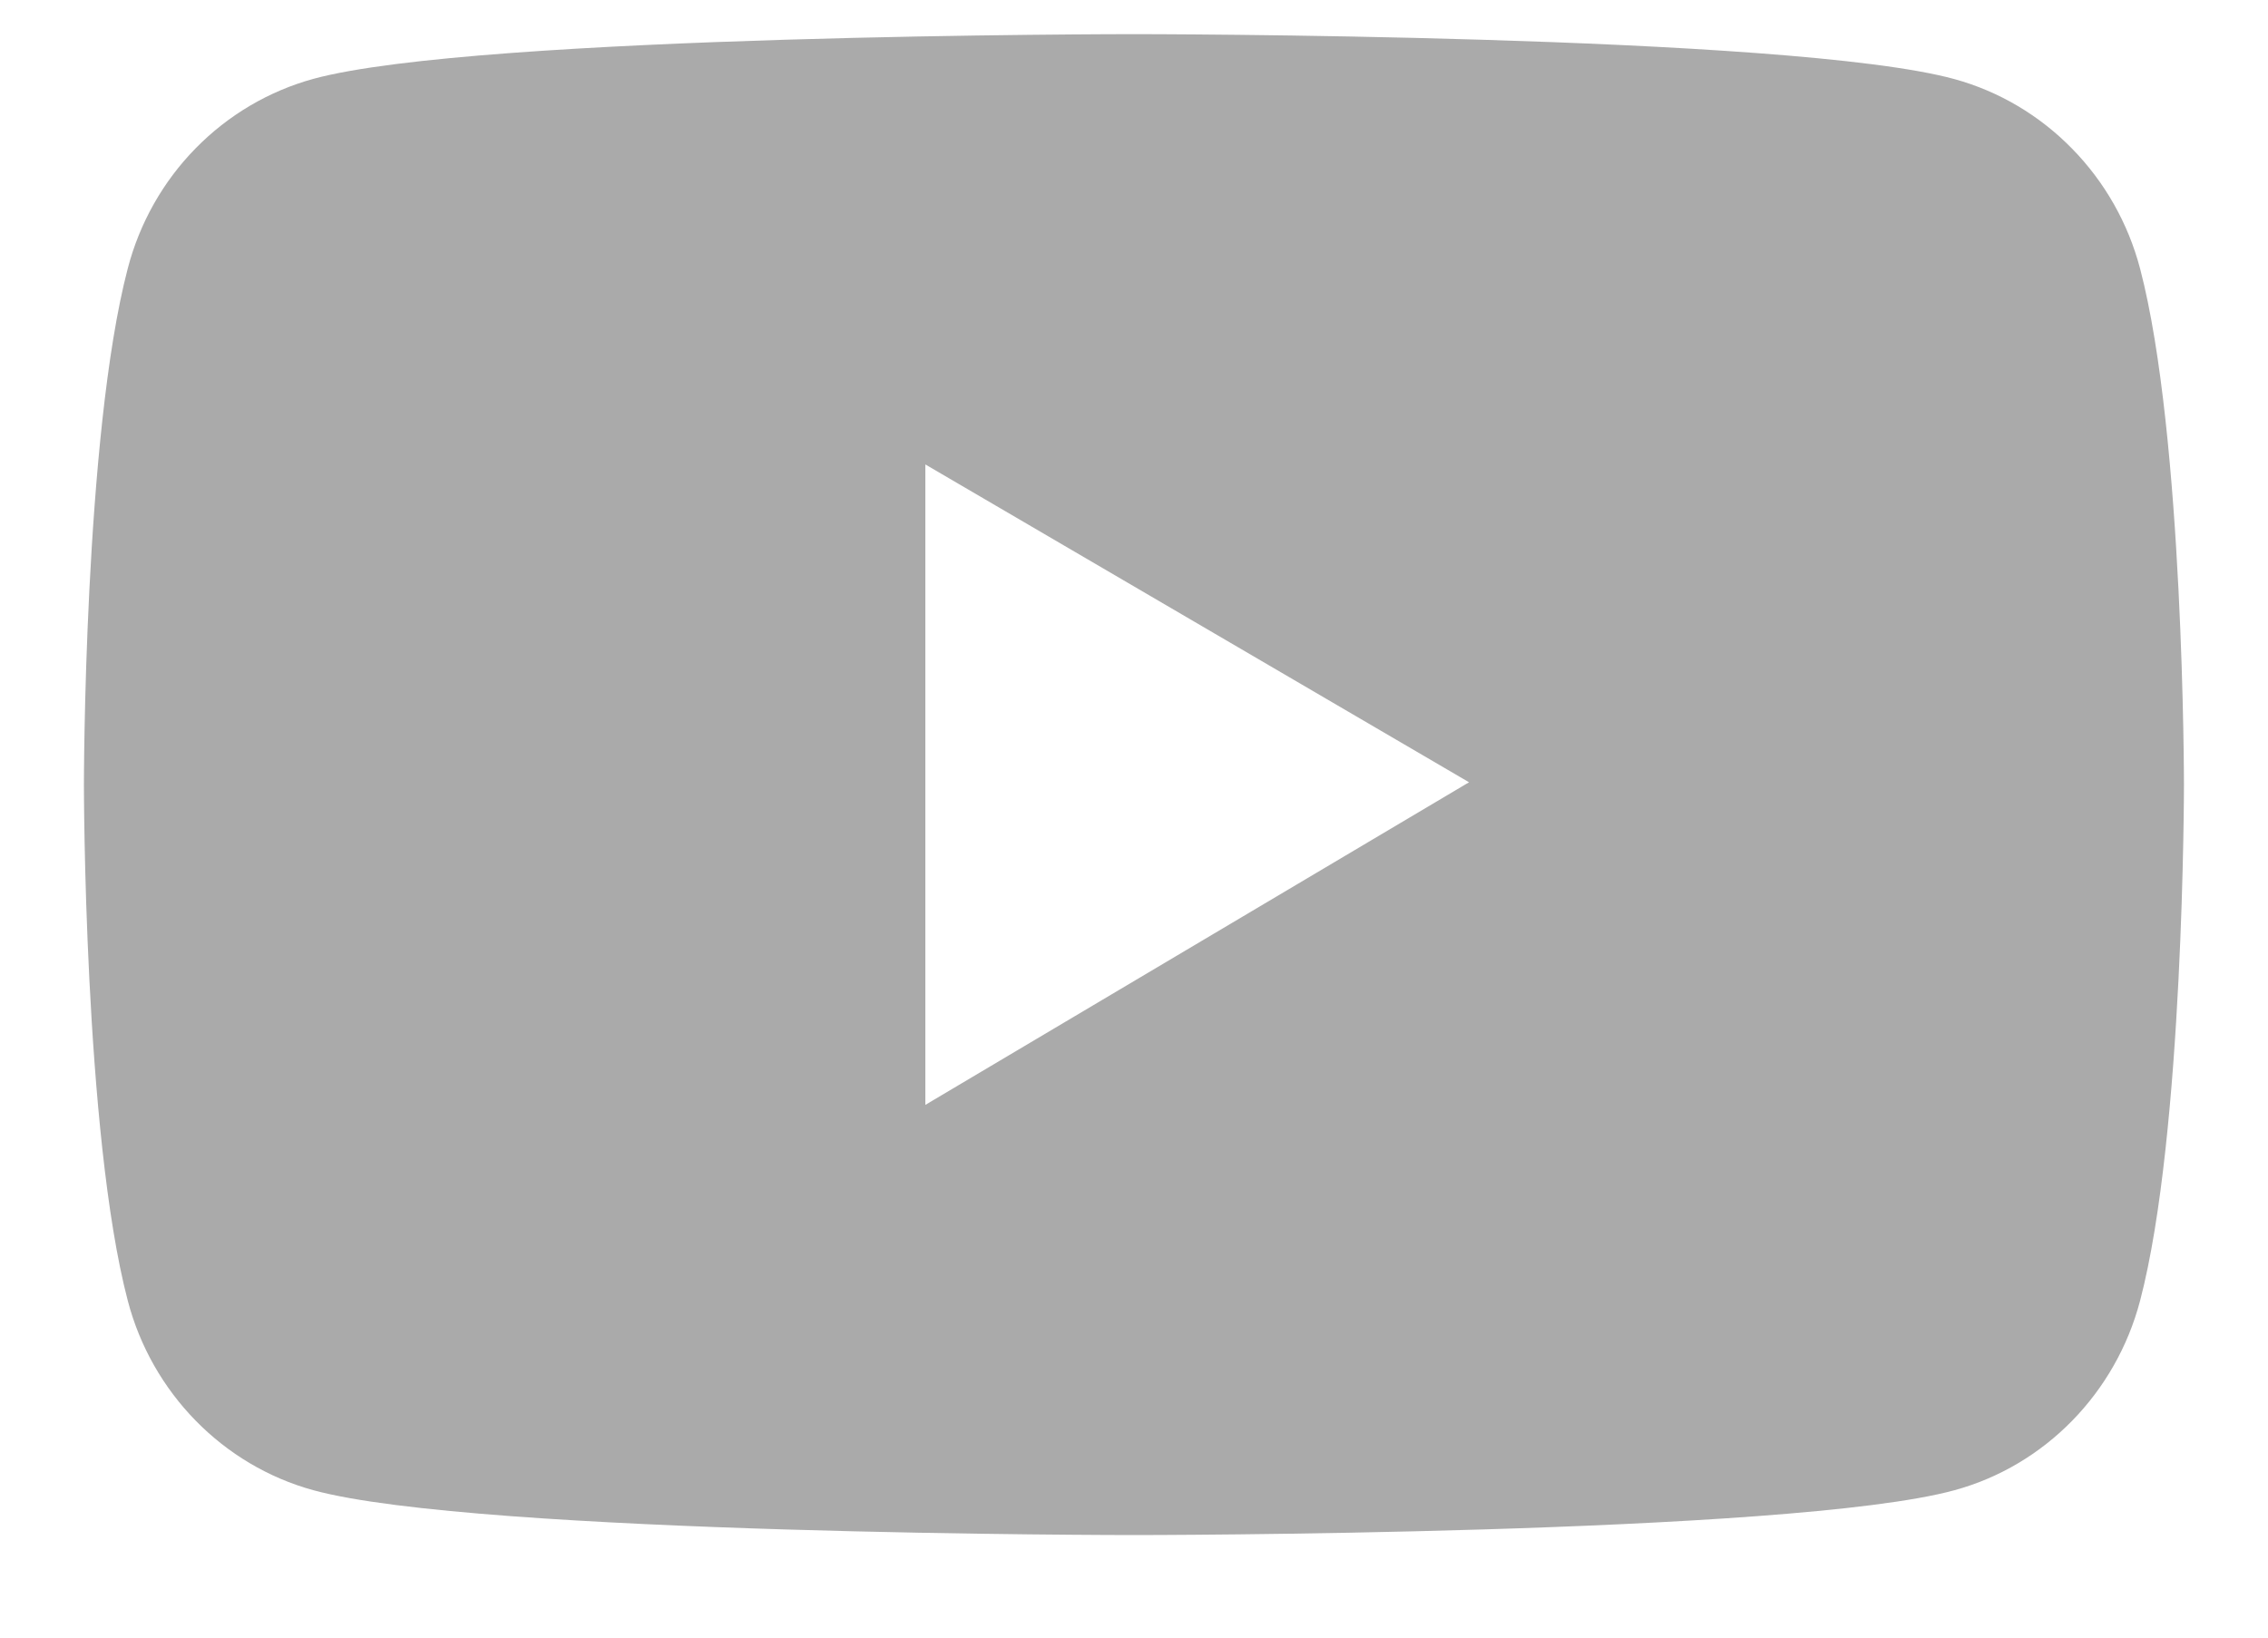
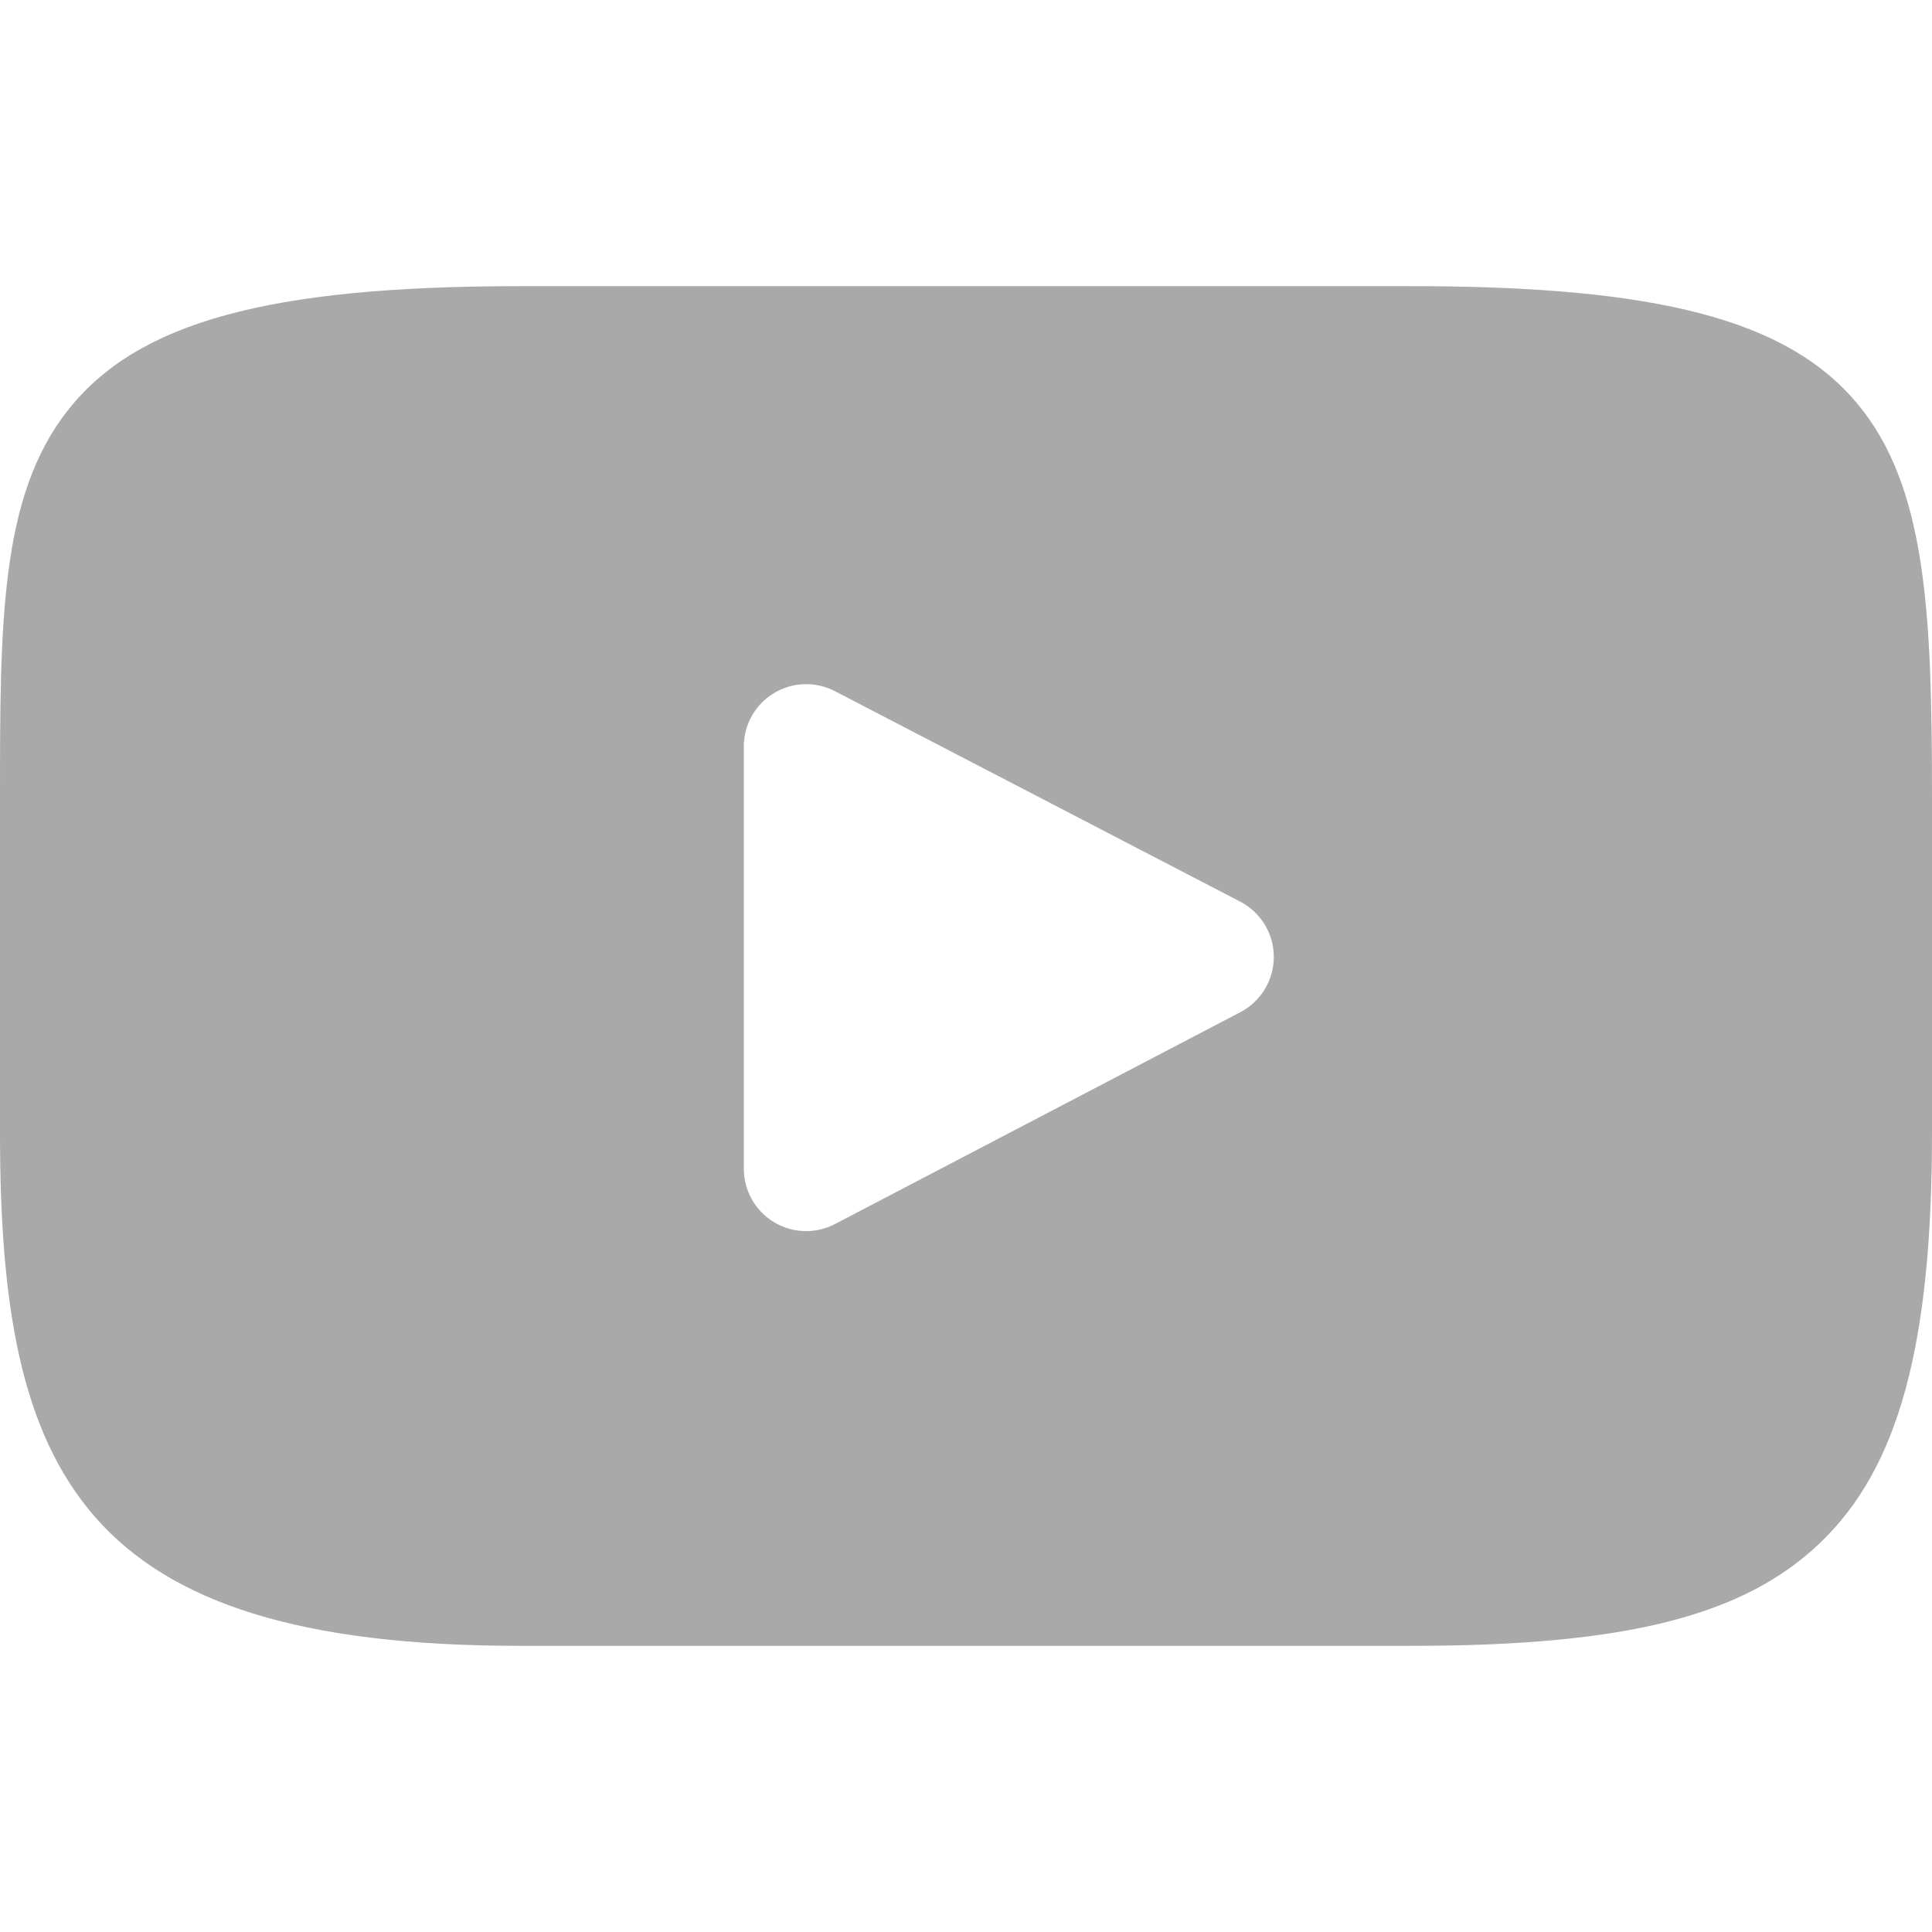
- <svg xmlns="http://www.w3.org/2000/svg" width="18" height="13" viewBox="0 0 18 13" fill="none">
-   <path d="M16.985 2.133C16.89 1.772 16.704 1.444 16.445 1.18C16.187 0.916 15.865 0.725 15.512 0.628C14.211 0.271 8.999 0.271 8.999 0.271C8.999 0.271 3.787 0.271 2.487 0.626C2.134 0.723 1.812 0.913 1.553 1.177C1.294 1.441 1.108 1.77 1.014 2.131C0.666 3.459 0.666 6.229 0.666 6.229C0.666 6.229 0.666 8.999 1.014 10.325C1.205 11.057 1.771 11.634 2.487 11.83C3.787 12.186 8.999 12.186 8.999 12.186C8.999 12.186 14.211 12.186 15.512 11.83C16.23 11.634 16.793 11.057 16.985 10.325C17.333 8.999 17.333 6.229 17.333 6.229C17.333 6.229 17.333 3.459 16.985 2.133ZM7.344 8.771V3.687L11.659 6.21L7.344 8.771Z" fill="#AAAAAA" />
+ <svg xmlns="http://www.w3.org/2000/svg" fill="darkgray" height="800px" width="800px" version="1.1" id="Layer_1" viewBox="0 0 310 310" xml:space="preserve">
+   <g id="XMLID_822_">
+     <path id="XMLID_823_" d="M297.917,64.645c-11.19-13.302-31.85-18.728-71.306-18.728H83.386c-40.359,0-61.369,5.776-72.517,19.938   C0,79.663,0,100.008,0,128.166v53.669c0,54.551,12.896,82.248,83.386,82.248h143.226c34.216,0,53.176-4.788,65.442-16.527   C304.633,235.518,310,215.863,310,181.835v-53.669C310,98.471,309.159,78.006,297.917,64.645z M199.021,162.41l-65.038,33.991   c-1.454,0.76-3.044,1.137-4.632,1.137c-1.798,0-3.592-0.484-5.181-1.446c-2.992-1.813-4.819-5.056-4.819-8.554v-67.764   c0-3.492,1.822-6.732,4.808-8.546c2.987-1.814,6.702-1.938,9.801-0.328l65.038,33.772c3.309,1.718,5.387,5.134,5.392,8.861   C204.394,157.263,202.325,160.684,199.021,162.41z" />
+   </g>
</svg>
